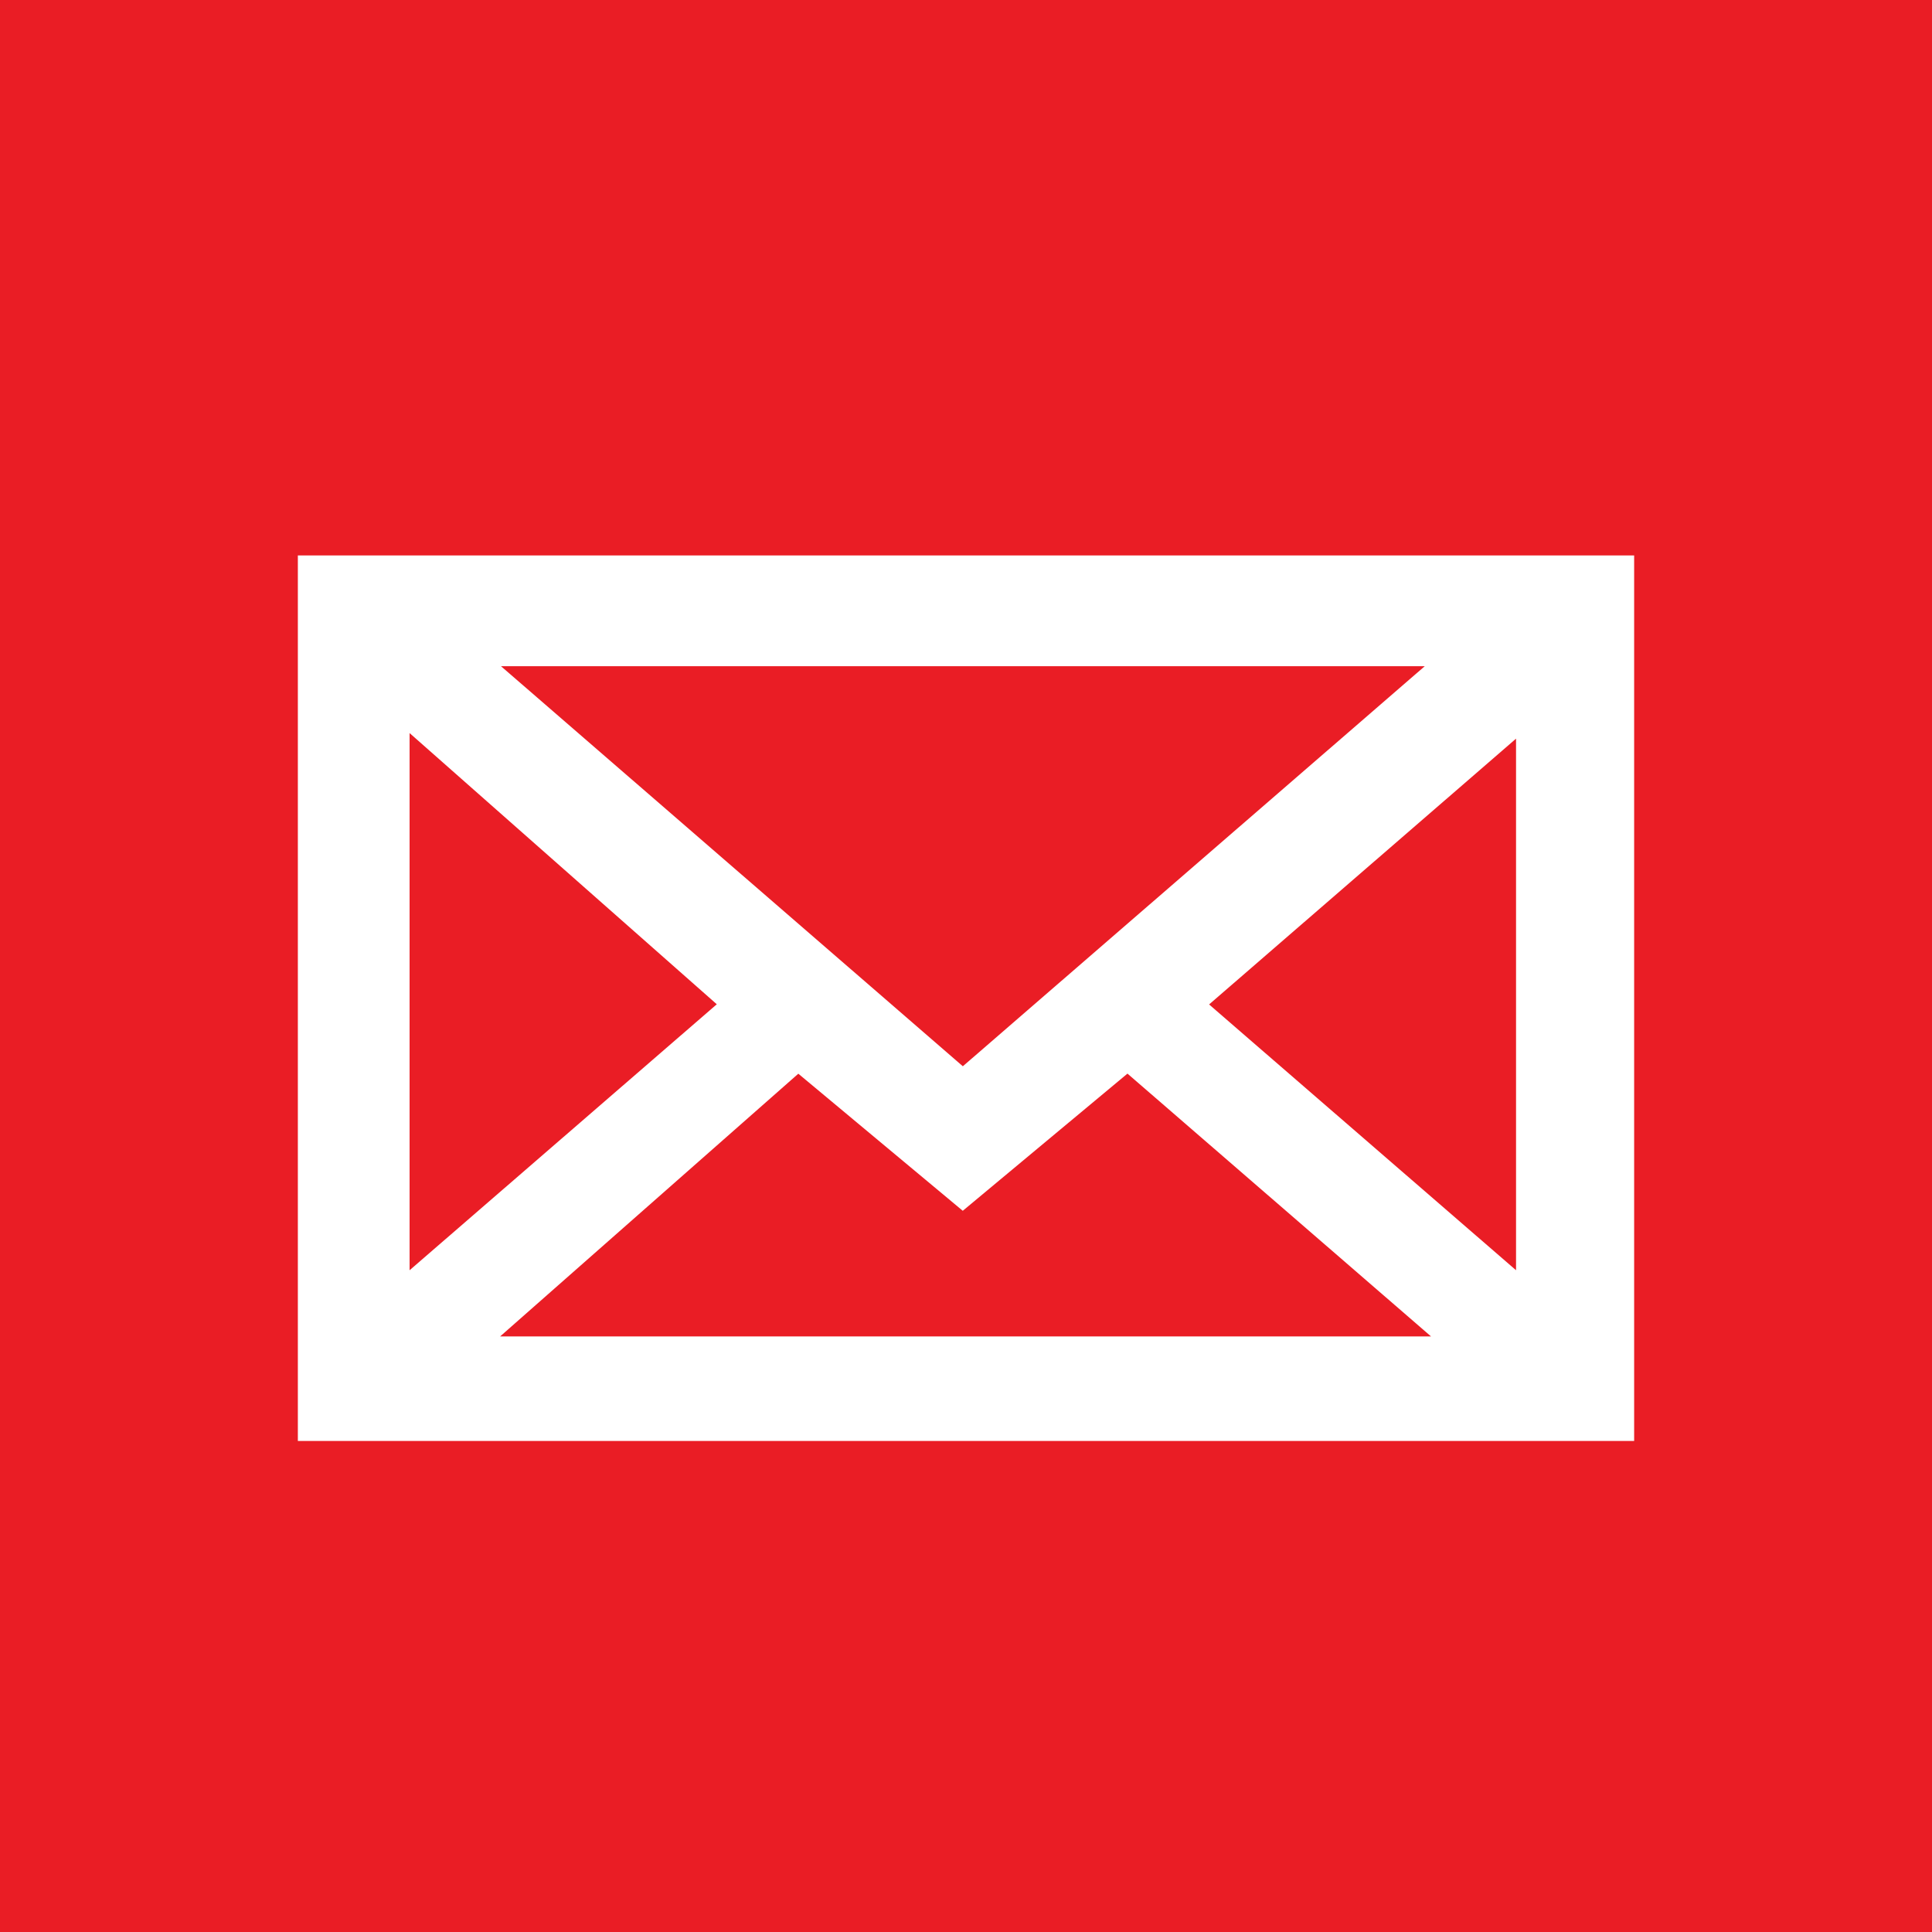
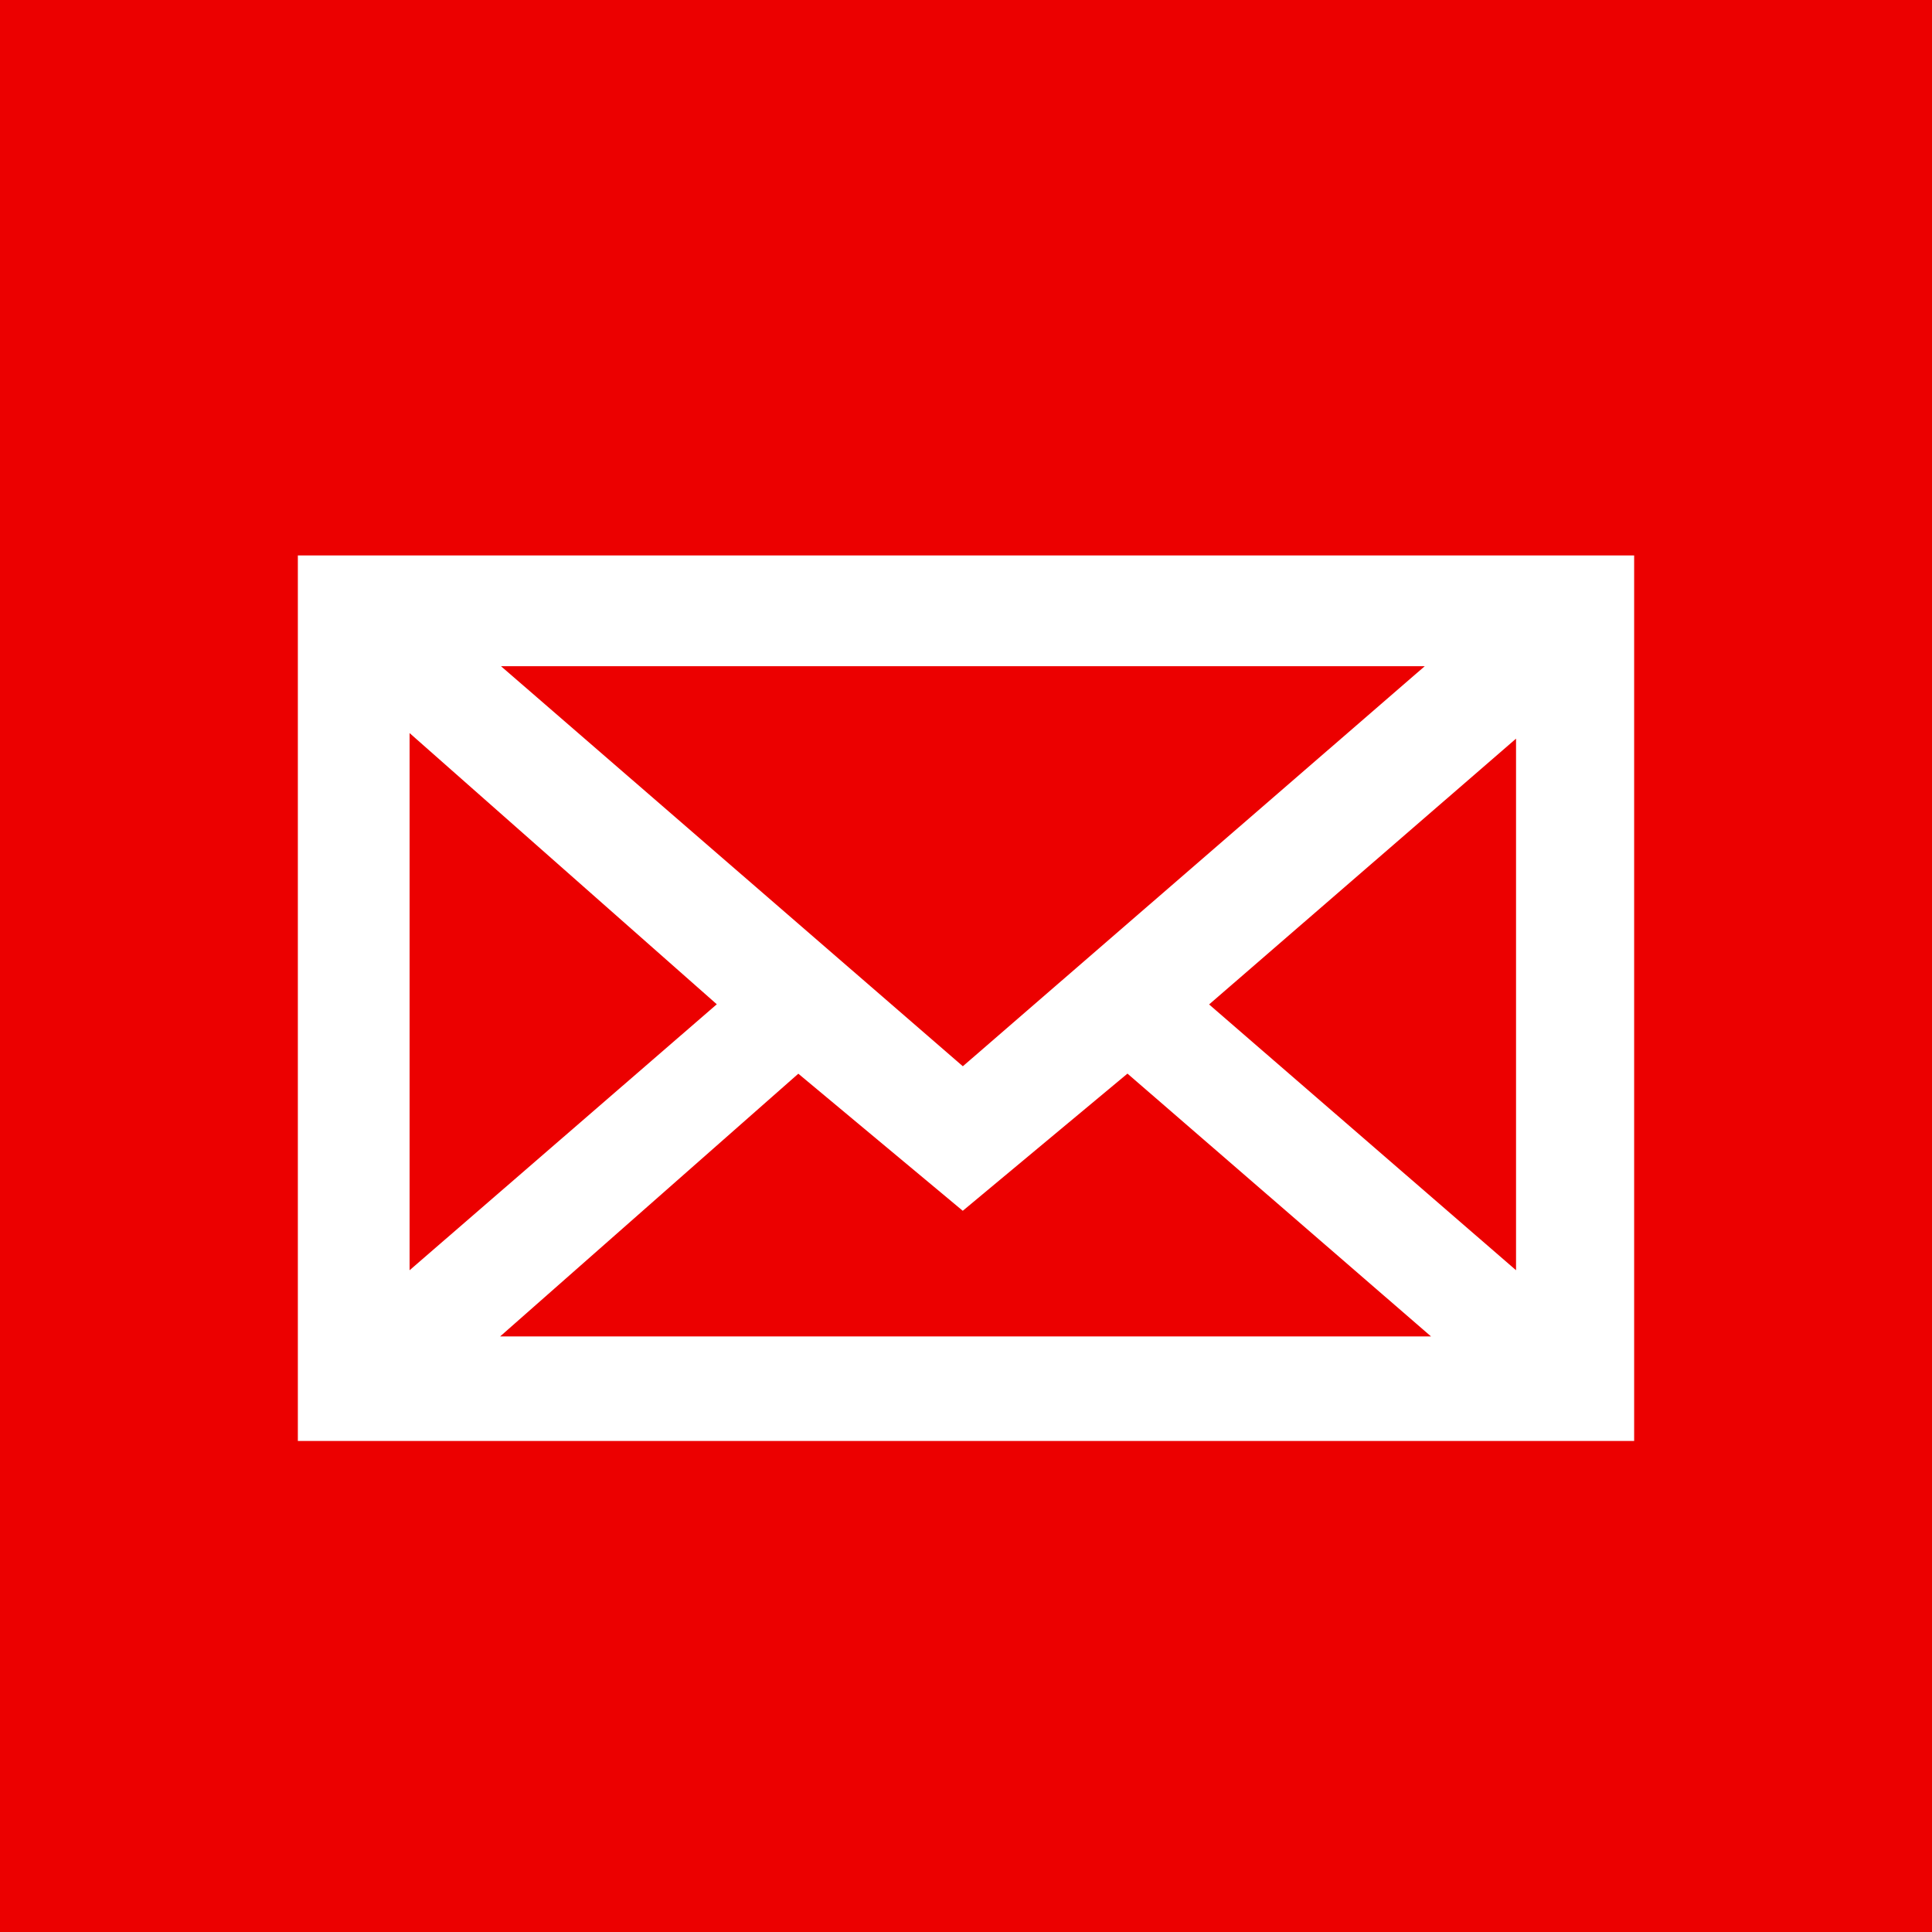
<svg xmlns="http://www.w3.org/2000/svg" width="30" height="30" viewBox="0 0 30 30">
  <g fill="none" fill-rule="evenodd">
-     <path fill="#EA1D25" d="M0 0h30v30H0z" />
+     <path fill="#EC0000" d="M0 0h30v30H0z" />
    <path fill="#FFF" fill-rule="nonzero" stroke="#FFF" stroke-width=".75" d="M5 9v13h20V9H5zm9.95 8.052L6.774 9.97h16.355l-8.177 7.082zm-3.25-1.455l-5.715 4.948v-9.993l5.715 5.045zm.69.582l2.56 2.134 2.562-2.134 5.715 4.948H6.773l5.616-4.948zm5.812-.582l5.714-4.948v9.896l-5.714-4.948z" />
  </g>
</svg>
